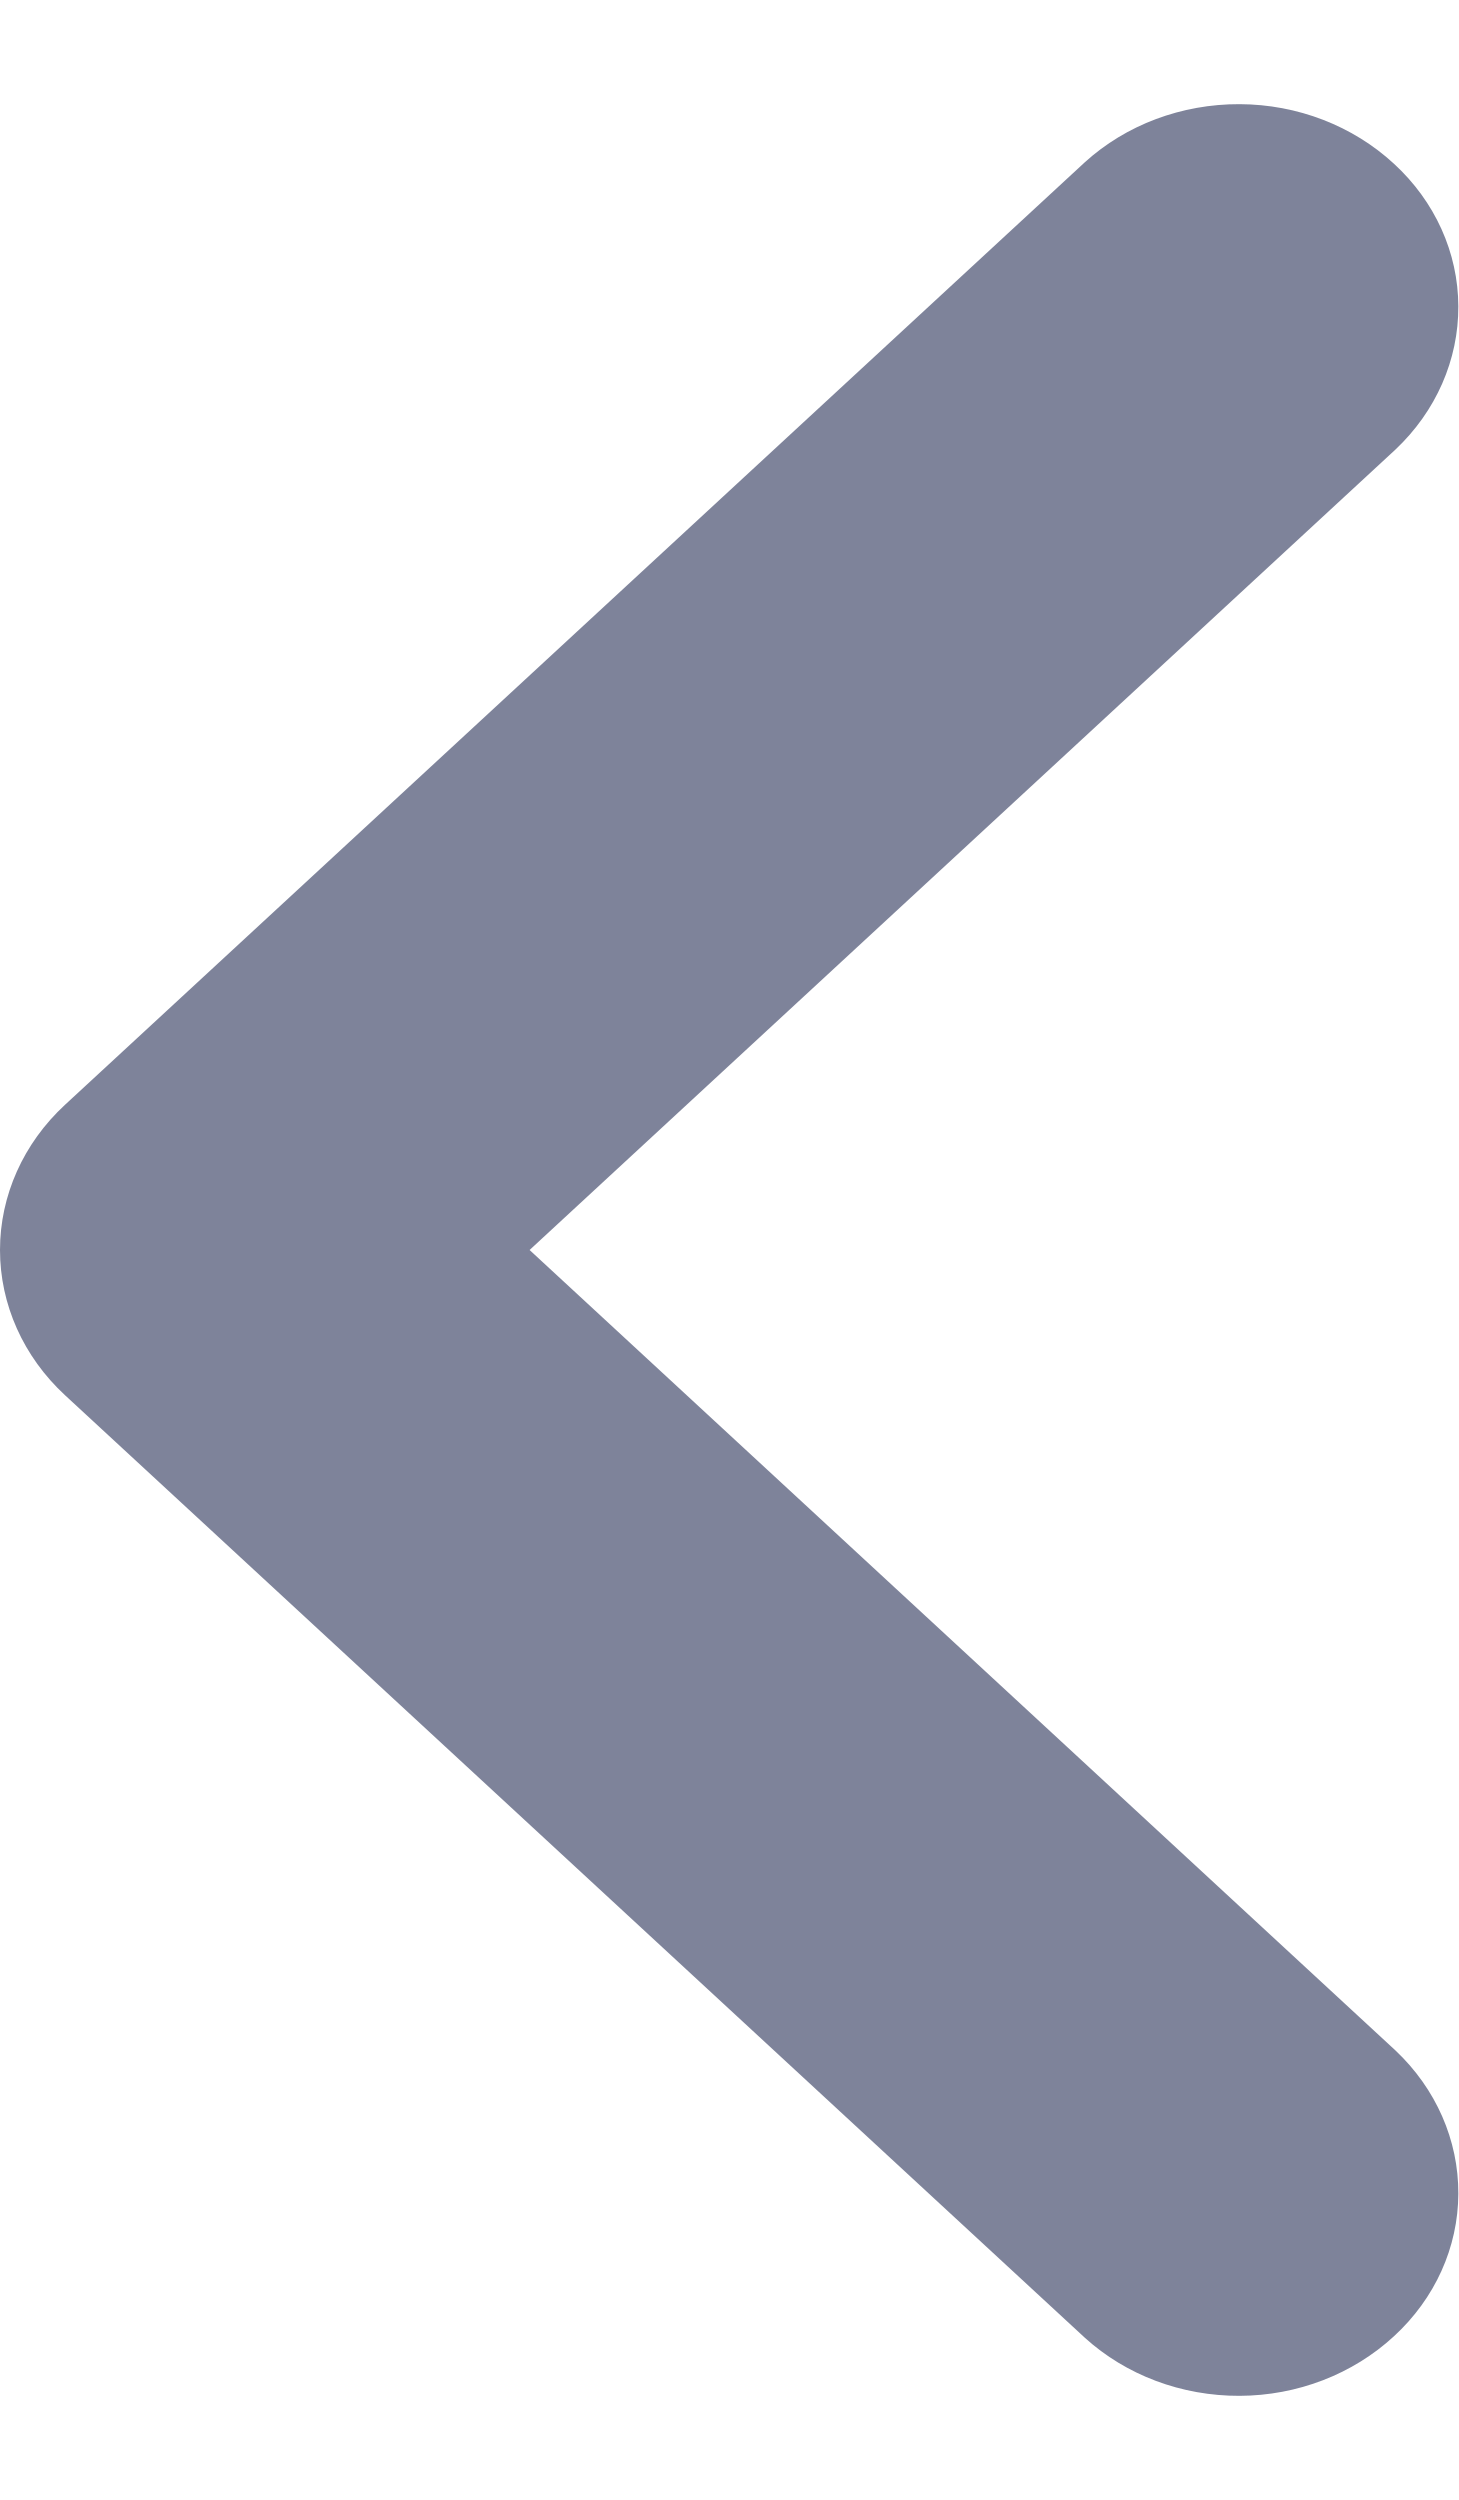
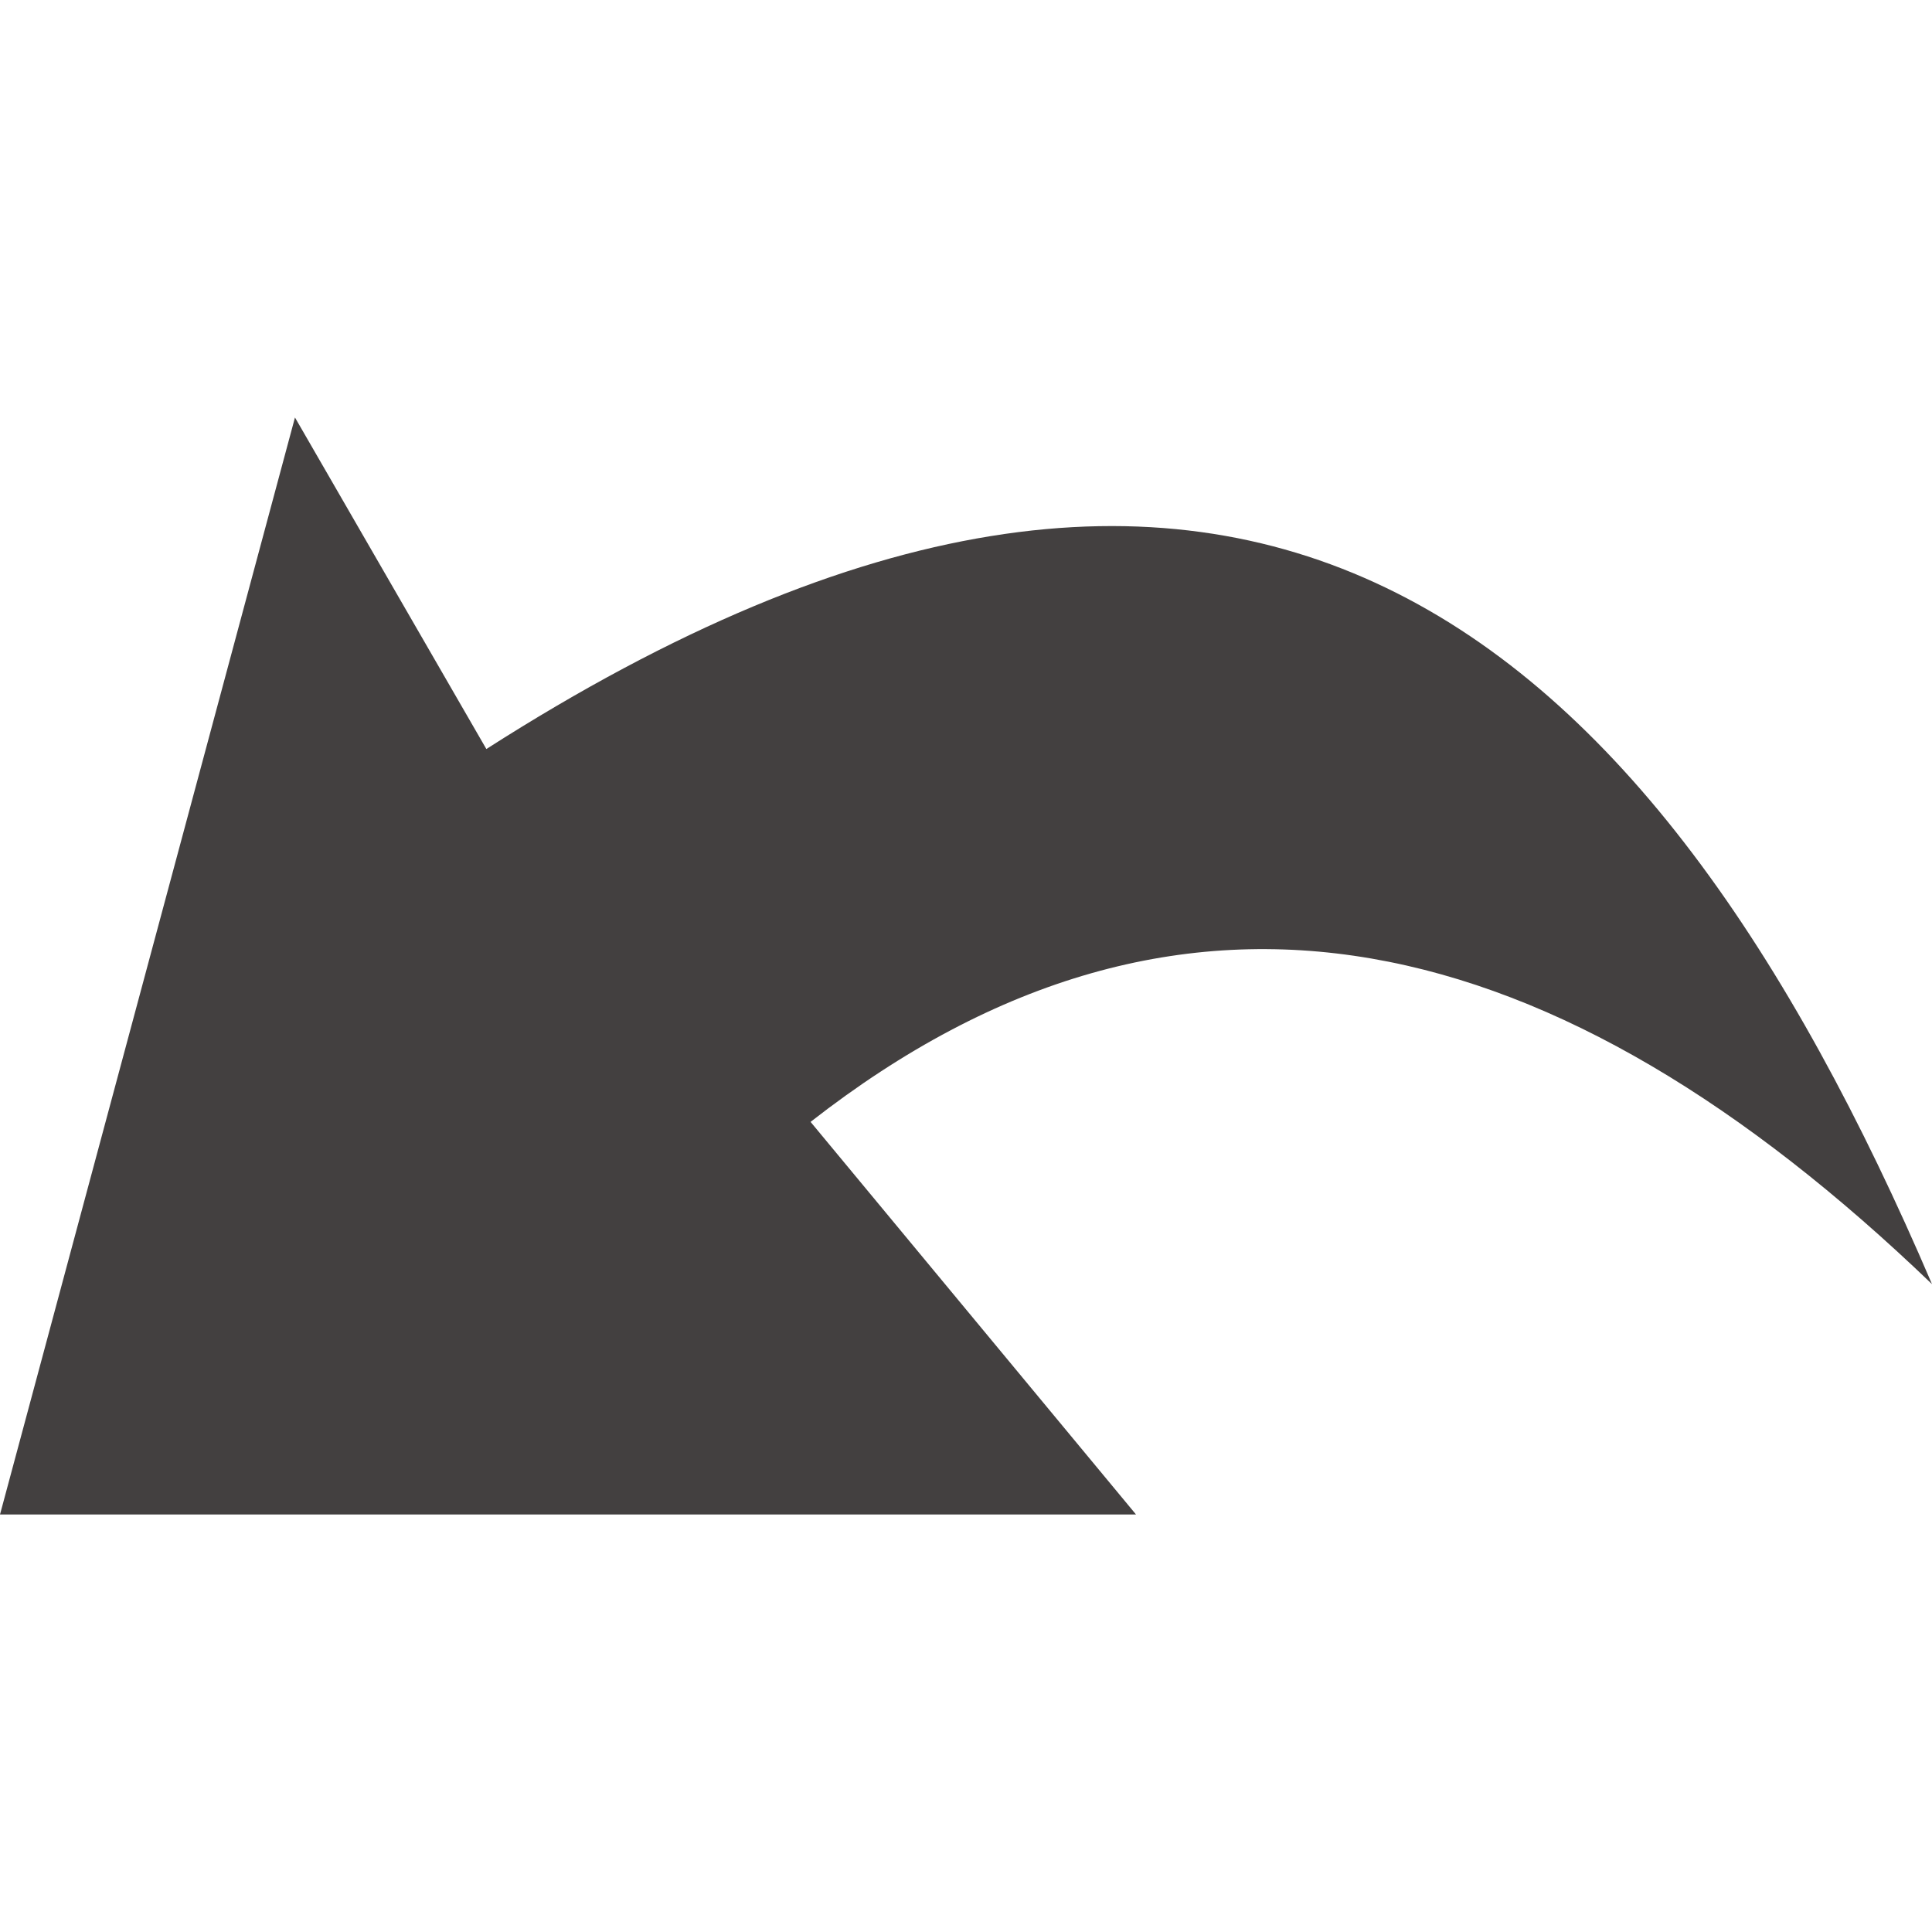
- <svg xmlns="http://www.w3.org/2000/svg" width="100%" height="100%" viewBox="0 0 7 12" fill="none">
-   <path fill-rule="evenodd" clip-rule="evenodd" d="M0.312 5.303C0.112 5.488 0 5.739 0 6C0 6.261 0.112 6.512 0.312 6.697L5.207 11.221C5.405 11.401 5.672 11.501 5.95 11.5C6.228 11.499 6.494 11.396 6.691 11.214C6.888 11.033 6.999 10.787 7 10.53C7.001 10.273 6.893 10.026 6.698 9.842L2.542 6L6.698 2.158C6.893 1.974 7.001 1.727 7 1.47C6.999 1.213 6.888 0.967 6.691 0.786C6.494 0.604 6.228 0.501 5.95 0.5C5.672 0.499 5.405 0.599 5.207 0.779L0.312 5.303Z" fill="#7E839A" />
+ <svg xmlns="http://www.w3.org/2000/svg" id="Layer_1" data-name="Layer 1" viewBox="0 0 512 512">
+   <path d="M301.06,401.36H0L78.17,110.64l50.72,87.86C328.84,70.58,437.06,165.23,512,340.31c-99.17-95.29-198-120.49-297.19-43Z" fill="#434040" />
</svg>
